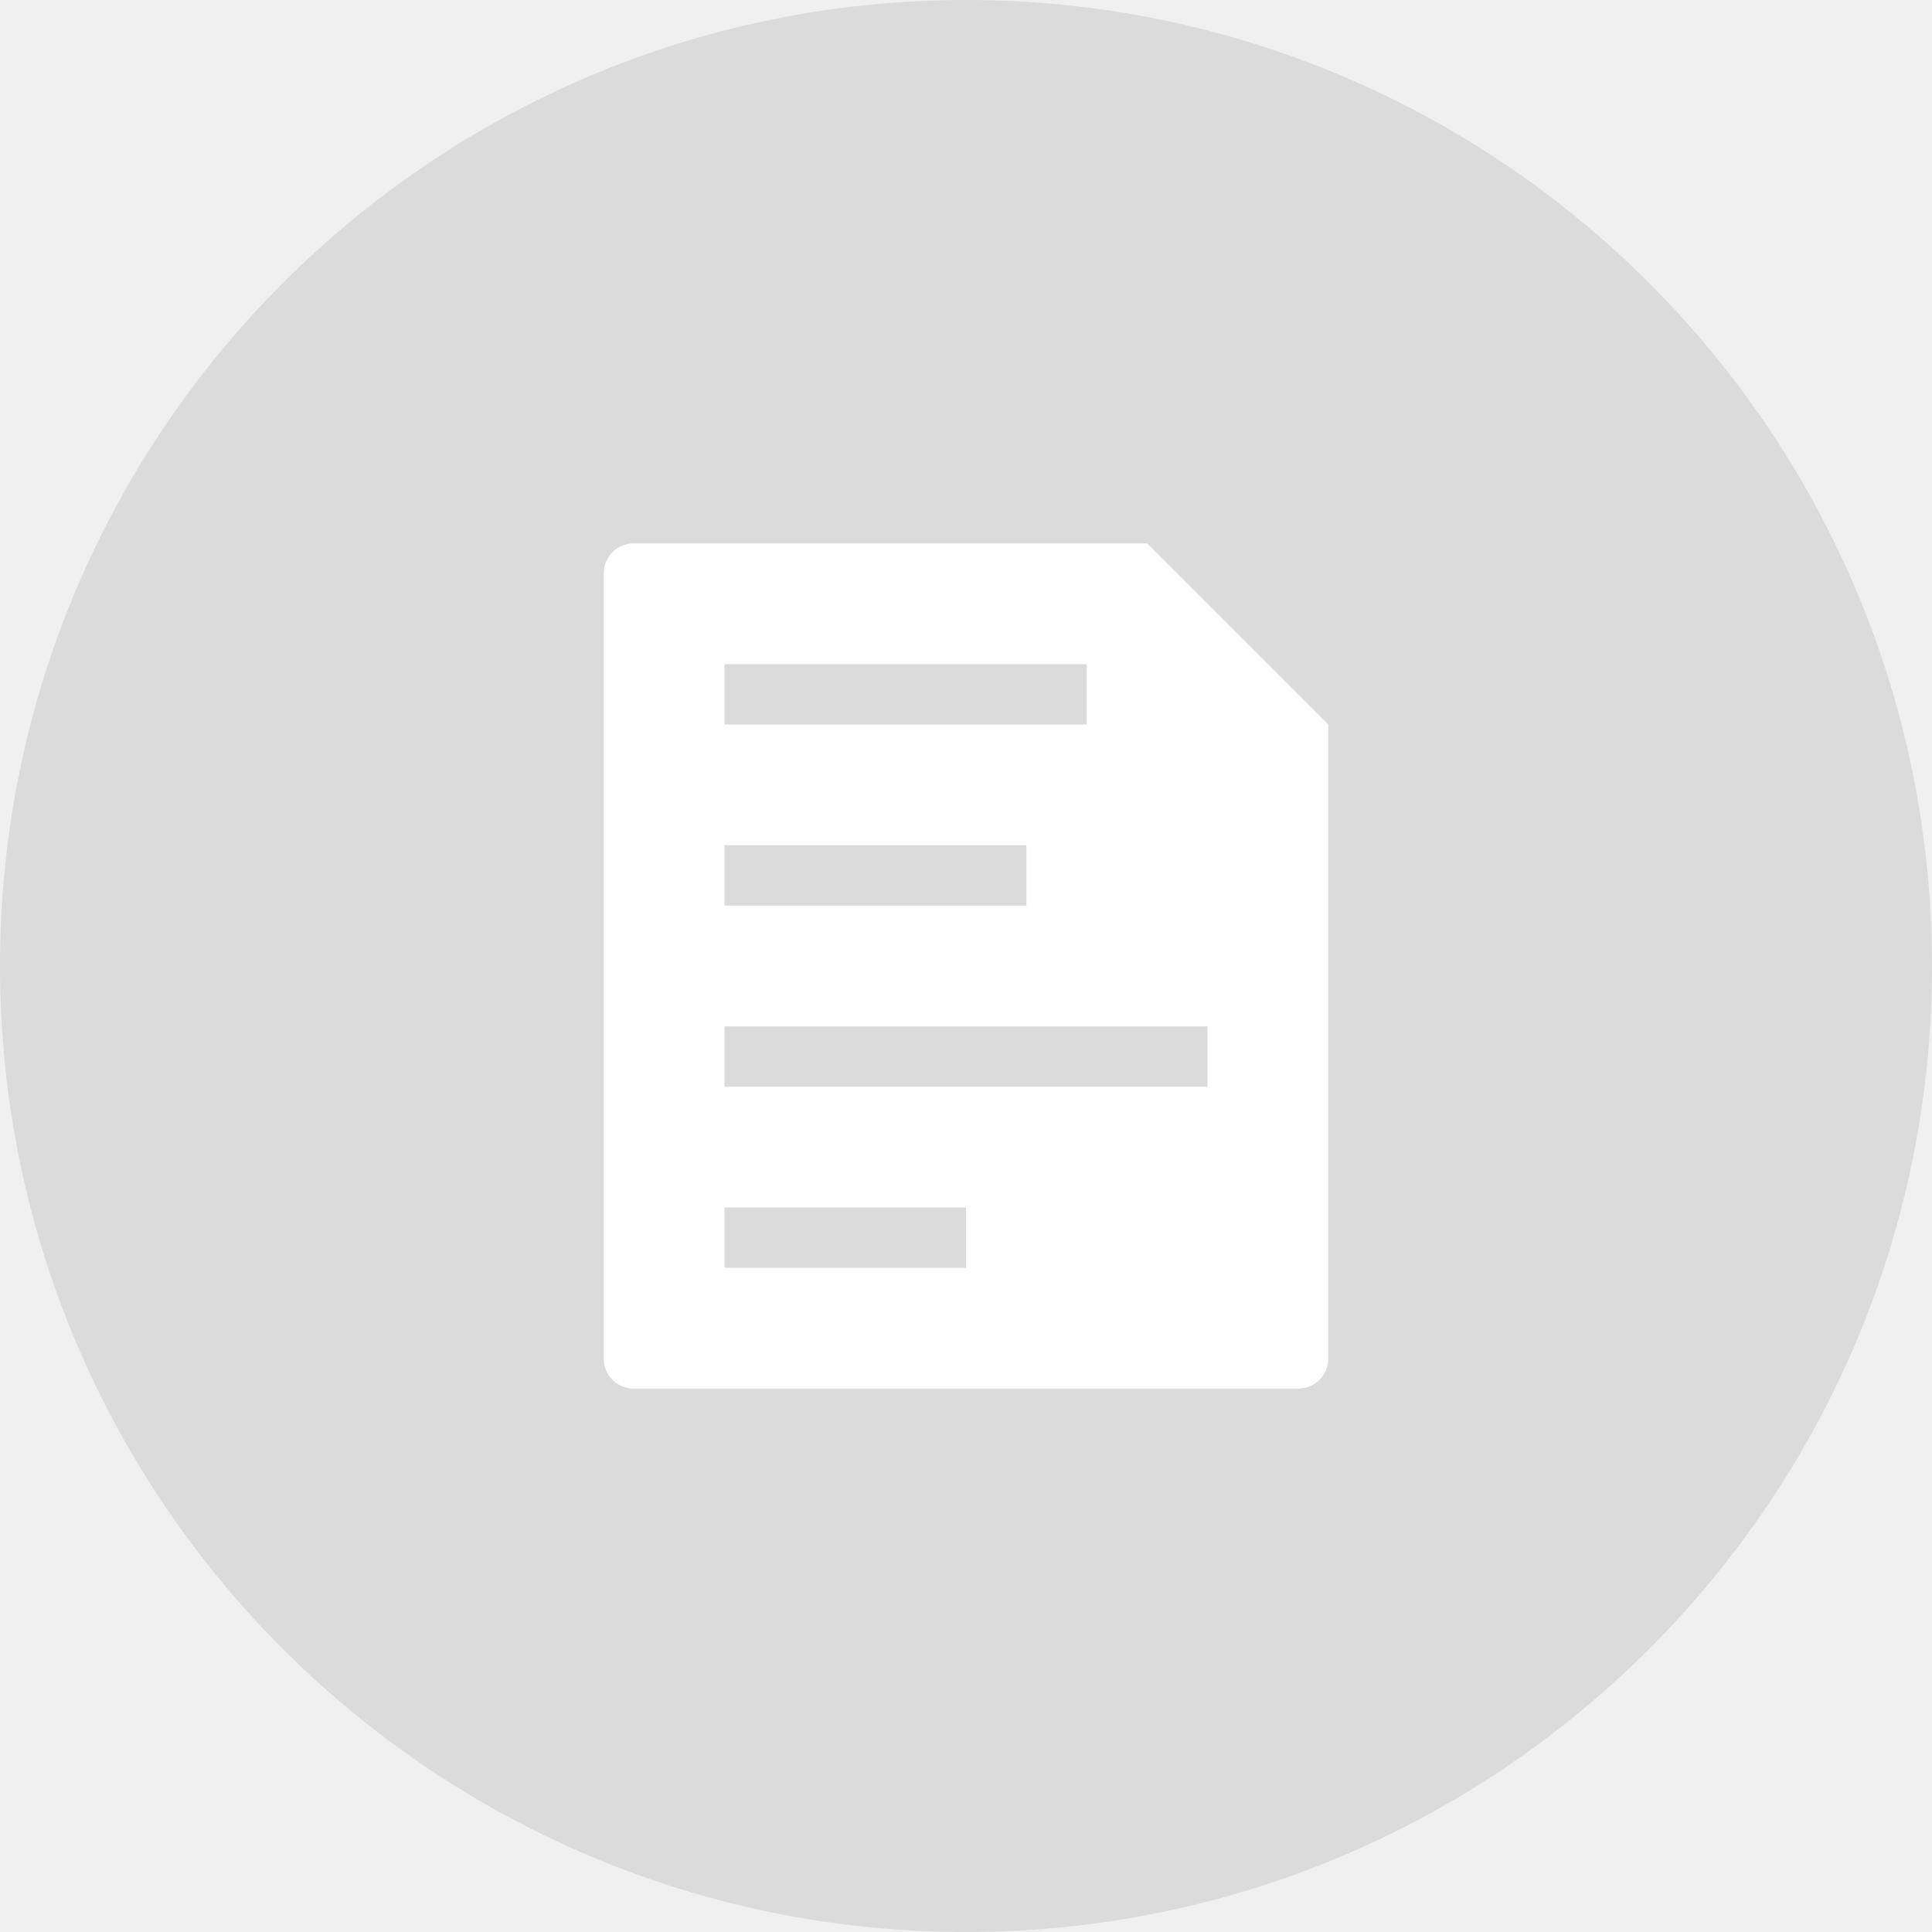
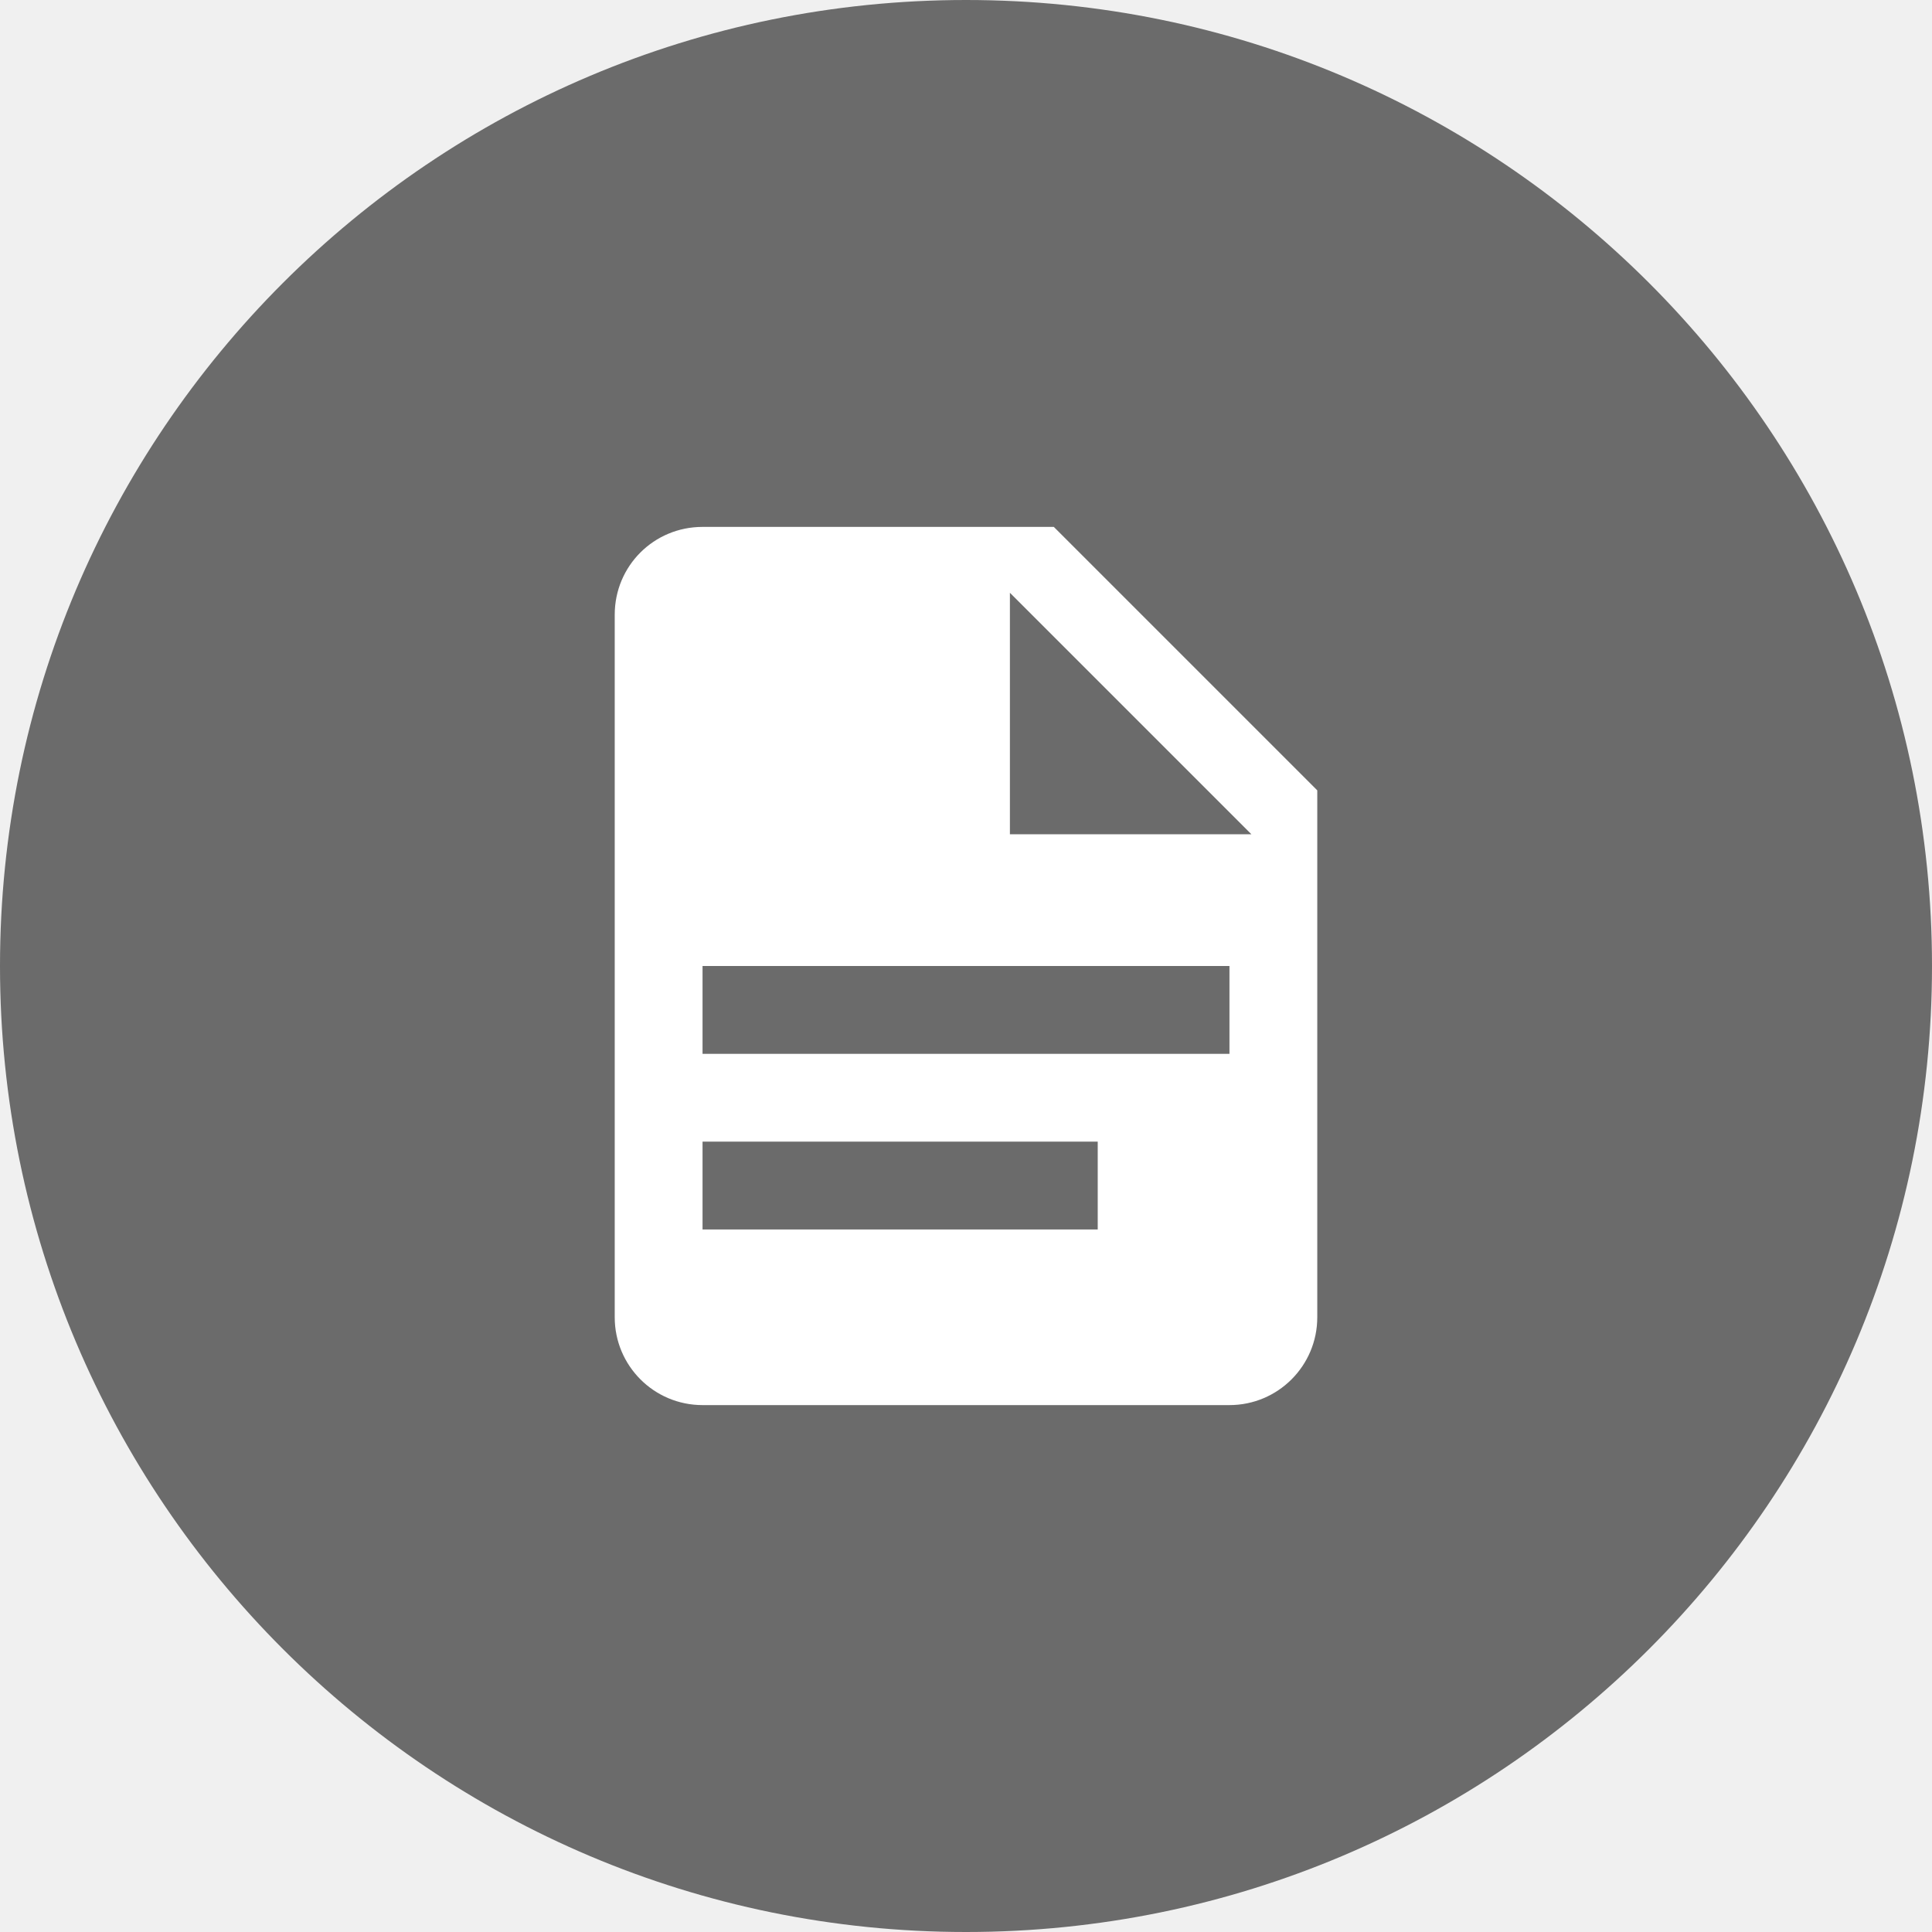
- <svg xmlns="http://www.w3.org/2000/svg" viewBox="0 0 32 32" height="16" width="16" version="1.1">
-   <circle r="16" cx="16" cy="16" fill="#DBDBDB" />
-   <g transform="translate(8, 8)">
-     <path fill="#fff" d="m2.5 1c-0.28 0-0.5 0.22-0.5 0.5v13c0 0.28 0.22 0.5 0.5 0.5h11c0.28 0 0.5-0.22 0.5-0.5v-10.5l-3-3h-8.5zm1.5 2h6v1h-6v-1zm0 3h5v1h-5v-1zm0 3h8v1h-8v-1zm0 3h4v1h-4v-1z" />
+ <svg xmlns="http://www.w3.org/2000/svg" viewBox="0 0 44 44" height="22" width="22" version="1.1">
+   <circle r="22" cx="22" cy="22" fill="#6B6B6B" />
+   <g transform="translate(10, 10)">
+     <path fill="#fff" d="M13,9H18.5L13,3.5V9M6,2H14L20,8V20A2,2 0 0,1 18,22H6C4.89,22 4,21.1 4,20V4C4,2.89 4.89,2 6,2M15,18V16H6V18H15M18,14V12H6V14H18Z" />
  </g>
</svg>
